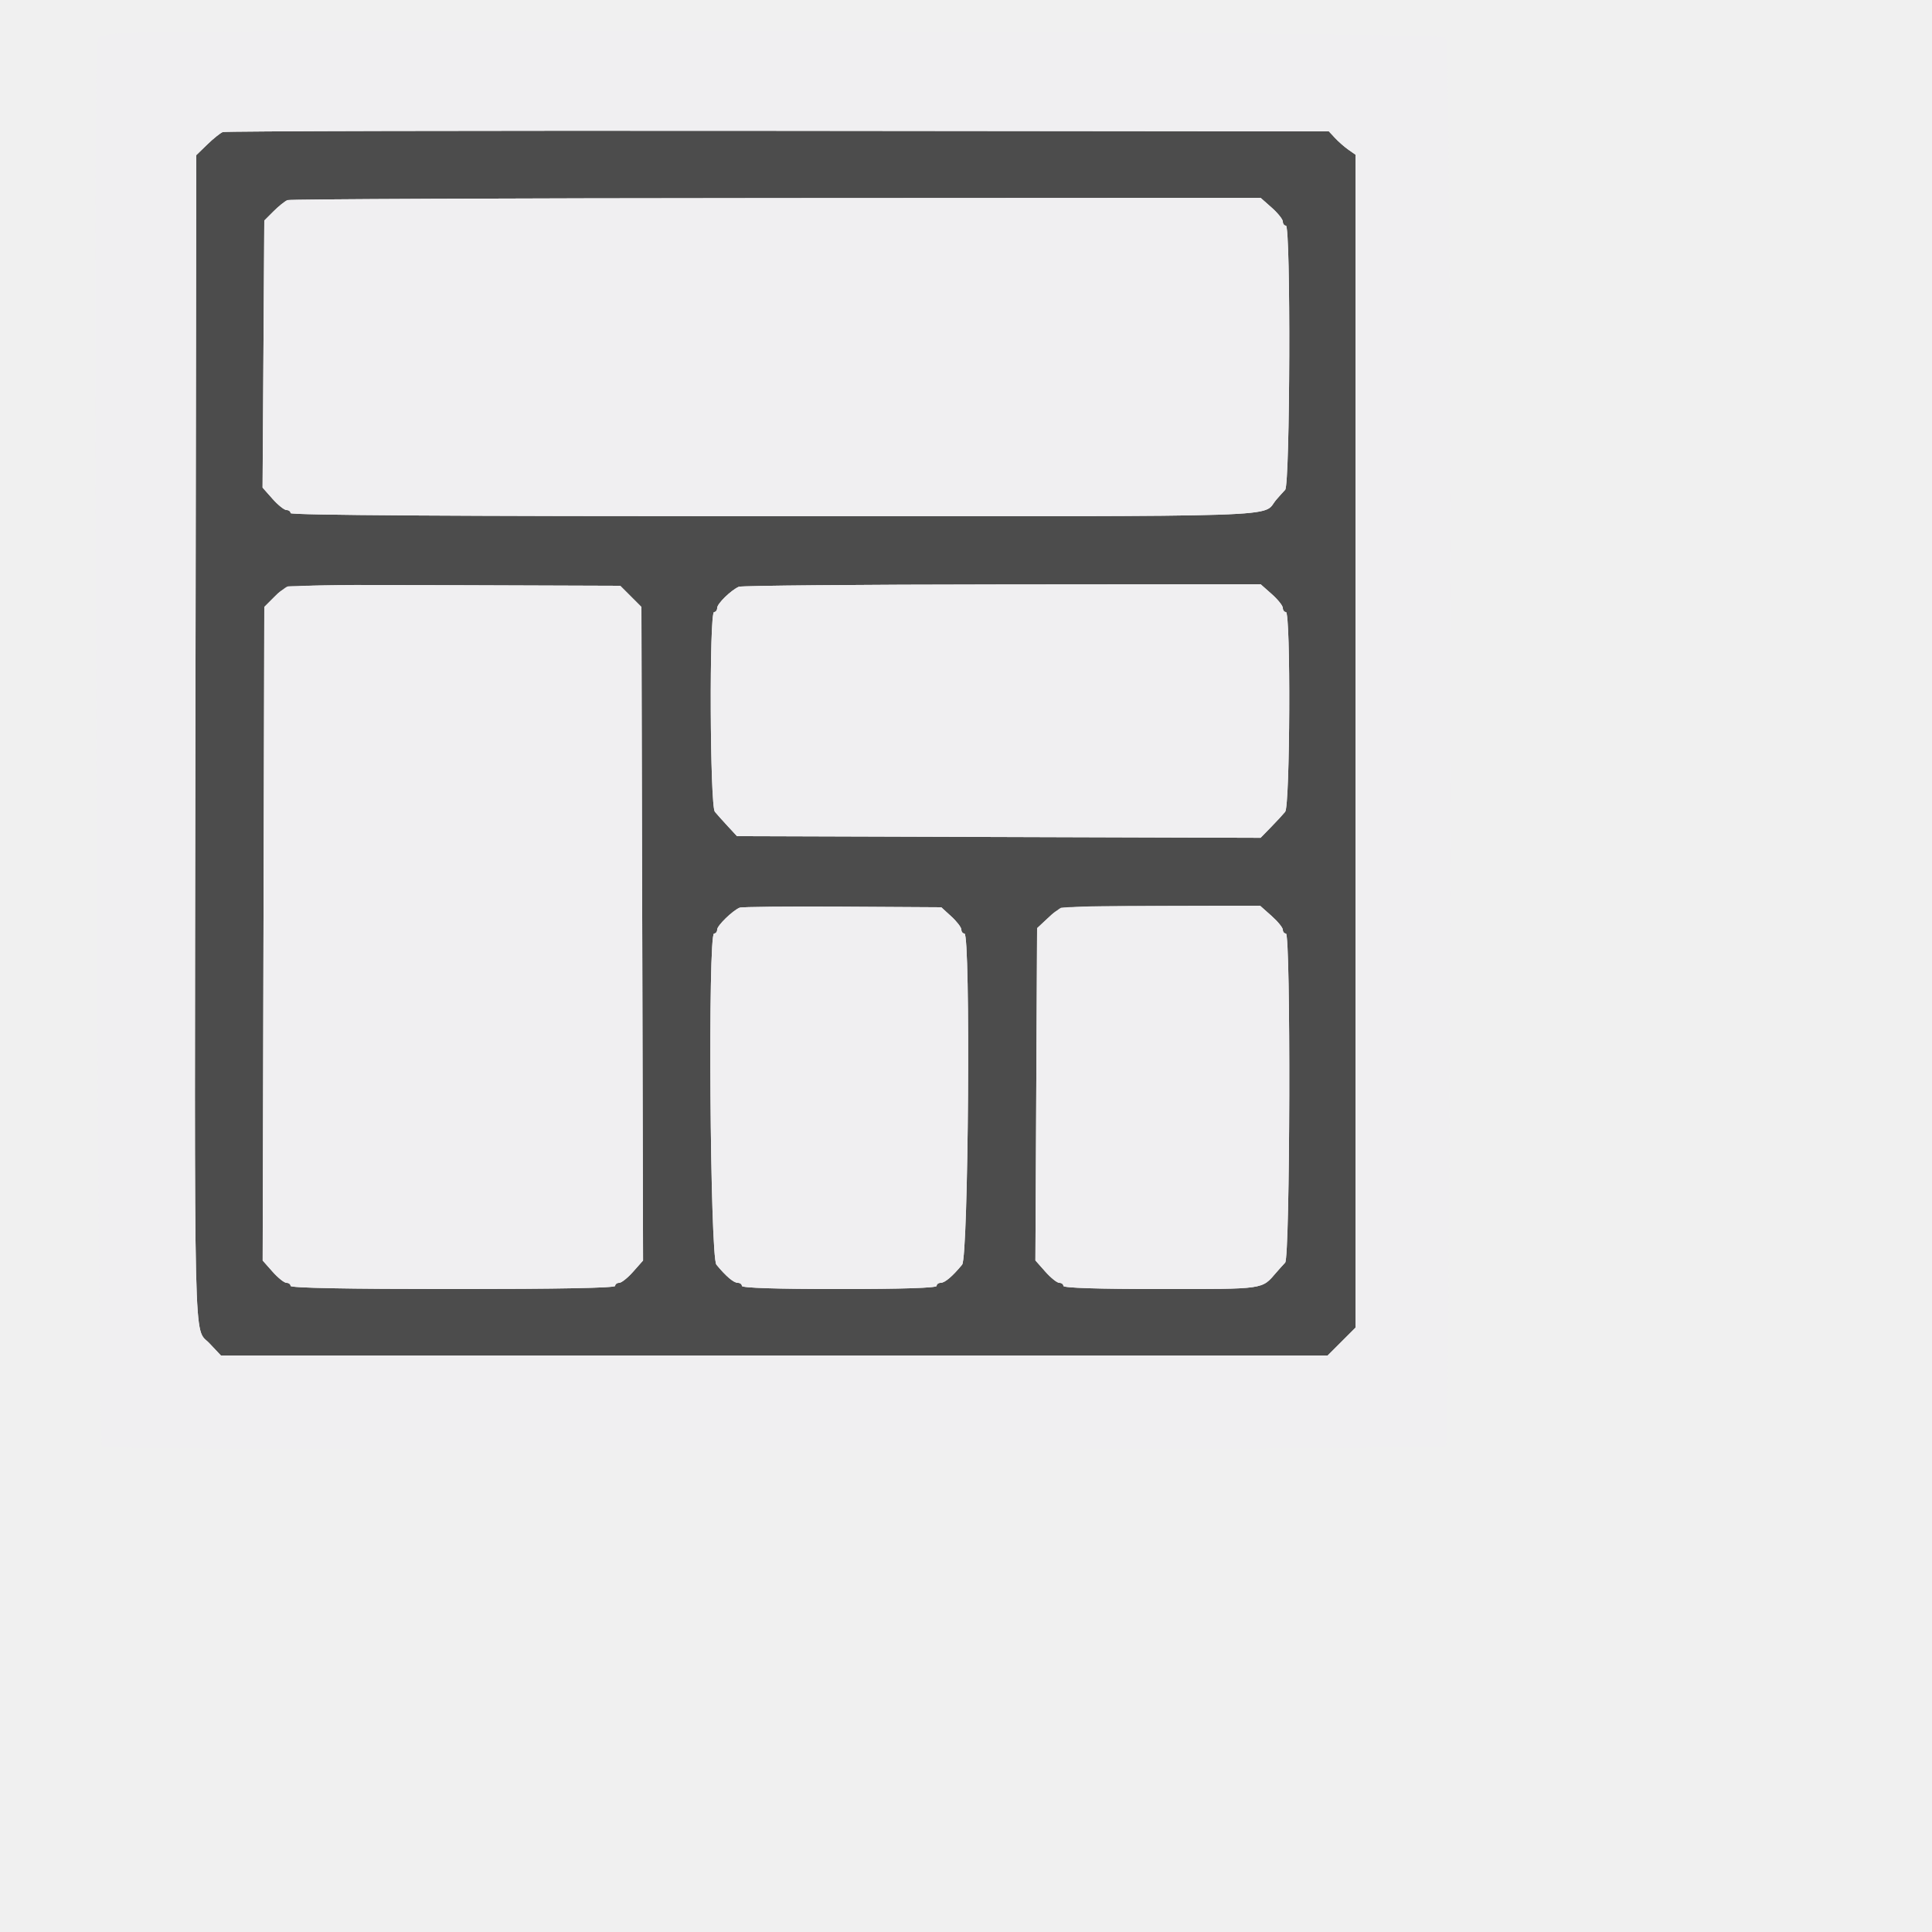
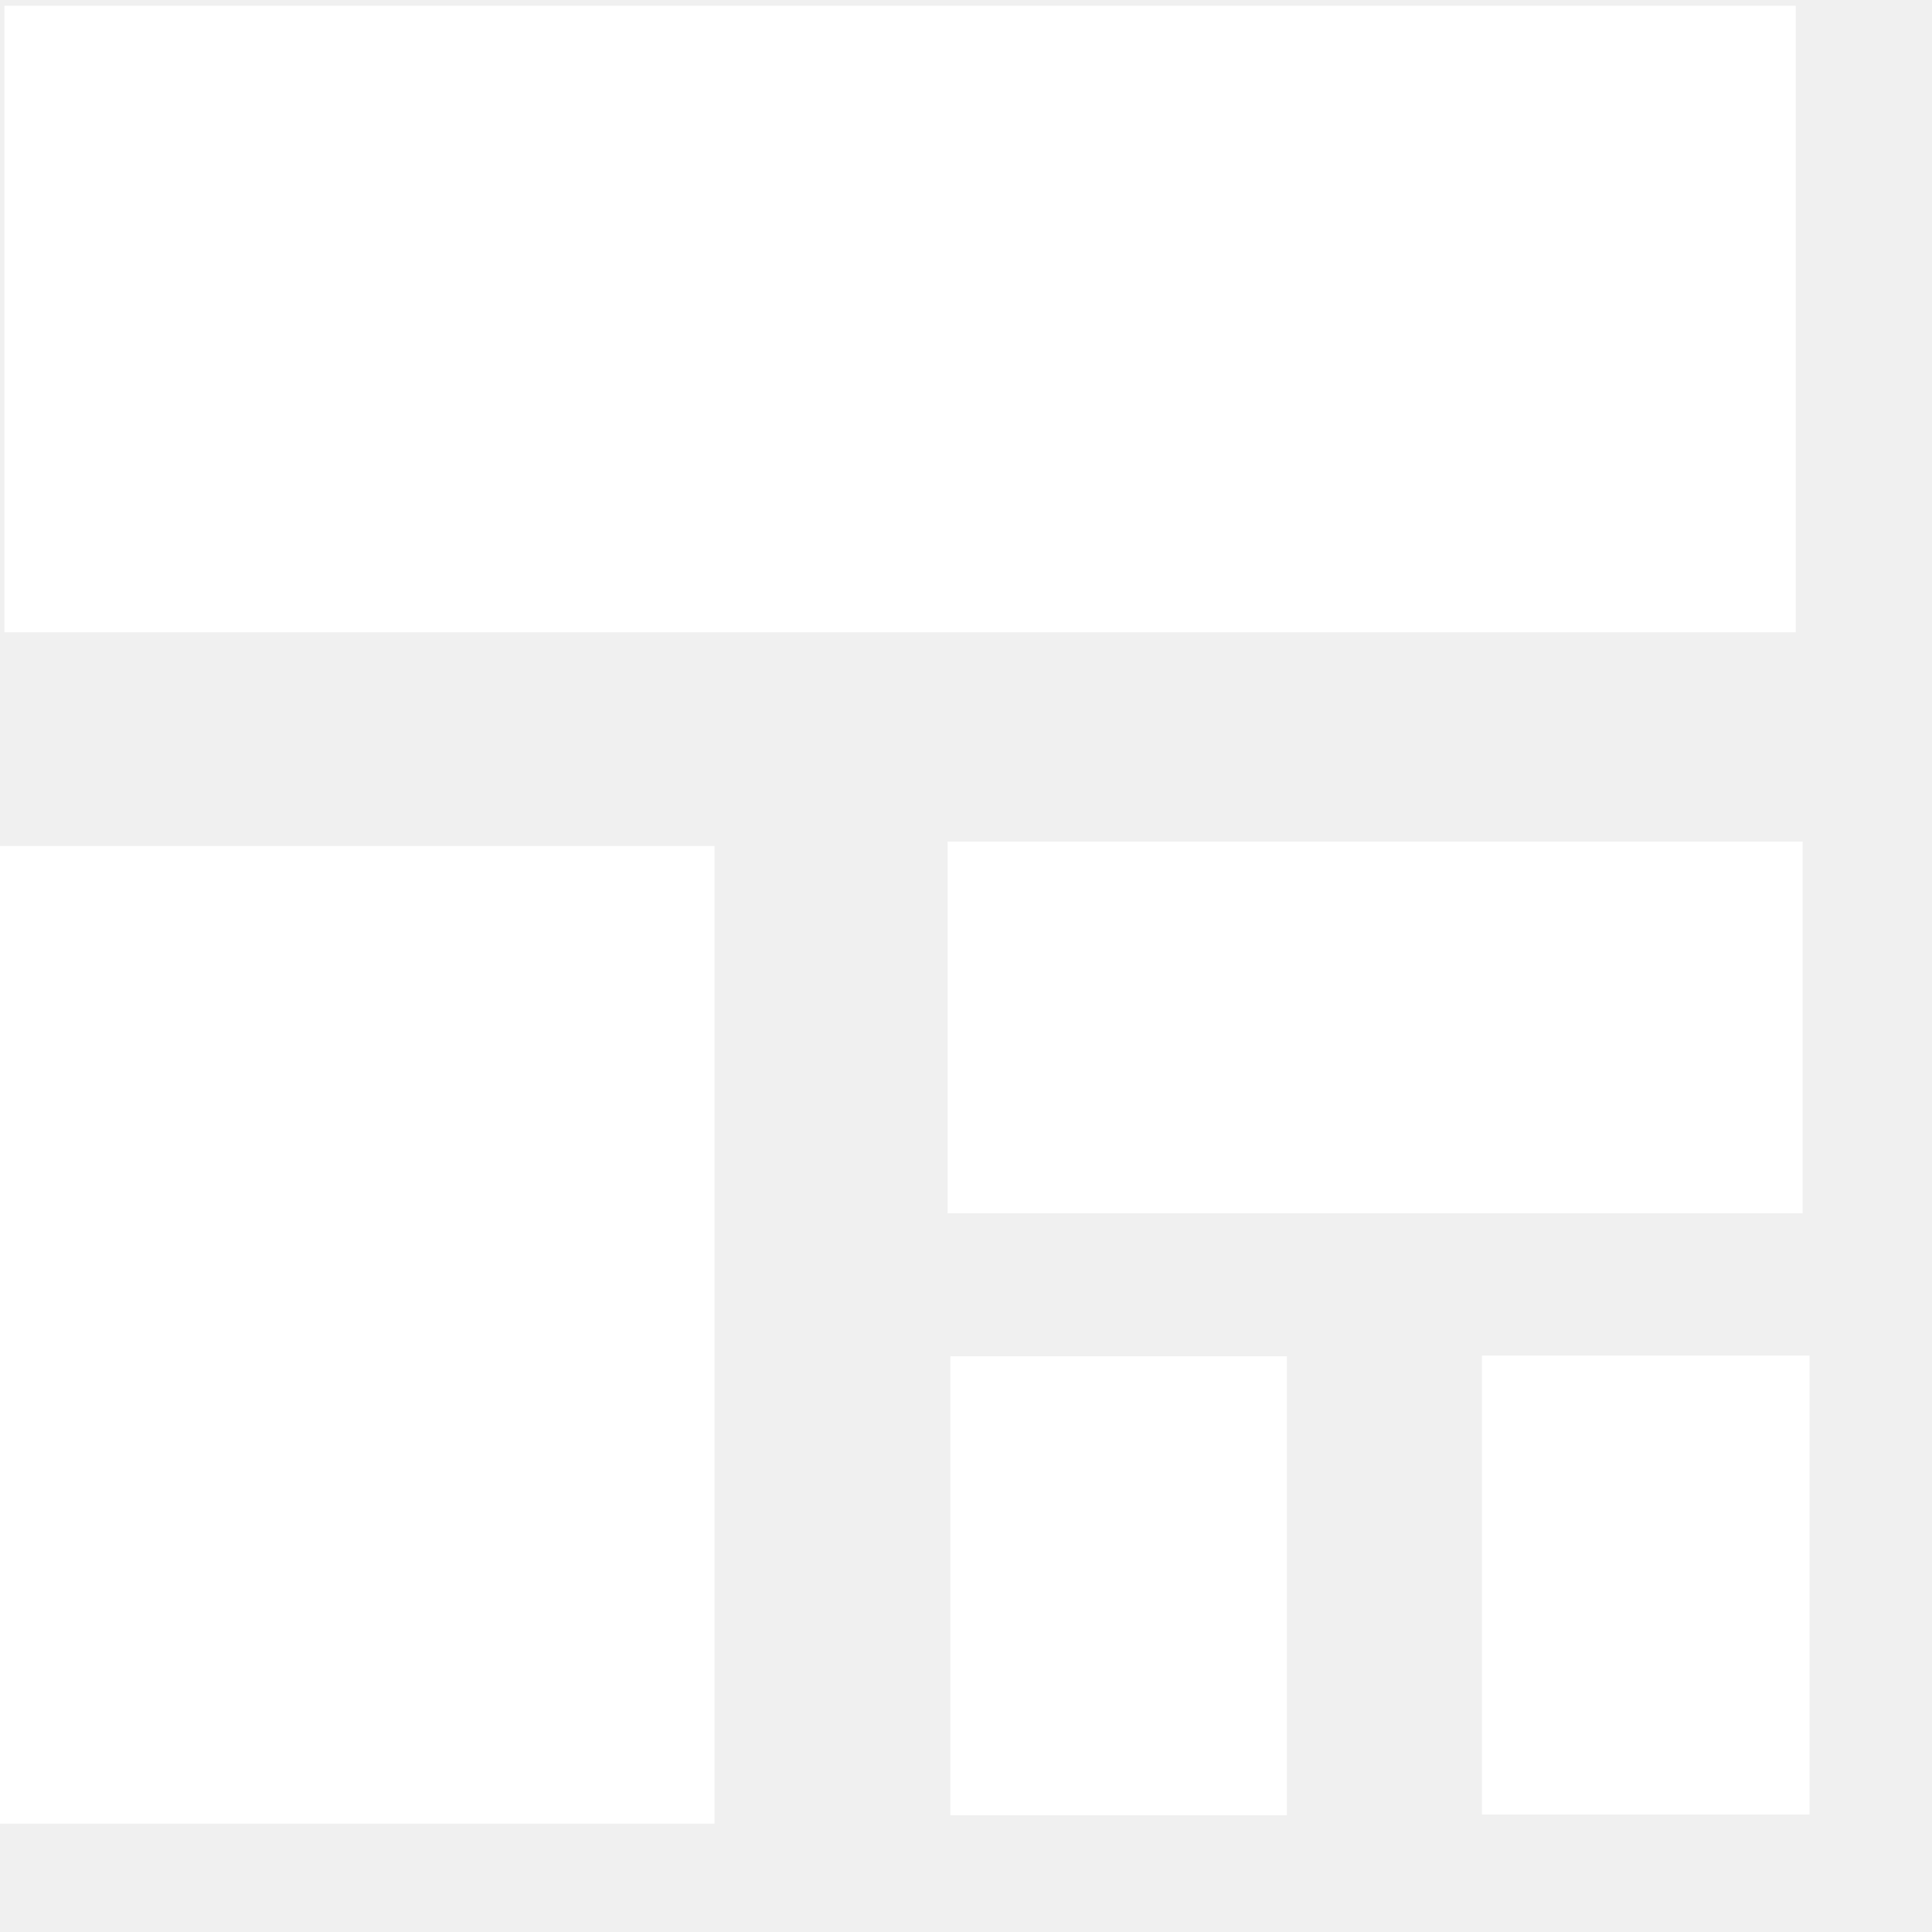
- <svg xmlns="http://www.w3.org/2000/svg" id="svg" version="1.1" width="500" height="500" style="display: block;">
-   <g id="svgg">
-     <path id="path0" d="M57.635 34.181 C 56.994 34.435,55.194 35.882,53.635 37.397 L 50.800 40.150 50.572 189.875 C 50.320 354.781,50.055 343.253,54.193 347.640 L 57.174 350.800 200.387 350.800 L 343.600 350.800 347.200 347.200 L 350.800 343.600 350.800 191.815 L 350.800 40.031 348.968 38.748 C 347.960 38.042,346.410 36.685,345.522 35.732 L 343.909 34.000 201.354 33.860 C 122.949 33.783,58.276 33.927,57.635 34.181 M329.123 53.747 C 330.705 55.148,332.000 56.768,332.000 57.347 C 332.000 57.926,332.360 58.400,332.800 58.400 C 334.075 58.400,333.879 125.420,332.600 126.768 C 332.050 127.347,331.021 128.492,330.314 129.311 C 326.287 133.976,337.673 133.600,200.391 133.600 C 117.464 133.600,75.200 133.330,75.200 132.800 C 75.200 132.360,74.726 132.000,74.147 132.000 C 73.568 132.000,71.937 130.693,70.523 129.096 L 67.952 126.191 68.176 91.633 L 68.400 57.076 70.808 54.669 C 72.132 53.345,73.752 52.051,74.408 51.794 C 75.063 51.537,131.995 51.298,200.923 51.263 L 326.246 51.200 329.123 53.747 M163.262 154.338 L 166.000 157.077 166.211 241.649 L 166.421 326.222 163.864 329.111 C 162.457 330.700,160.832 332.000,160.253 332.000 C 159.674 332.000,159.200 332.360,159.200 332.800 C 159.200 333.323,144.667 333.600,117.200 333.600 C 89.733 333.600,75.200 333.323,75.200 332.800 C 75.200 332.360,74.726 332.000,74.147 332.000 C 73.568 332.000,71.943 330.700,70.536 329.111 L 67.979 326.222 68.189 241.649 L 68.400 157.077 70.808 154.669 C 74.328 151.149,72.209 151.293,118.062 151.453 L 160.524 151.600 163.262 154.338 M329.123 153.747 C 330.705 155.148,332.000 156.768,332.000 157.347 C 332.000 157.926,332.360 158.400,332.800 158.400 C 334.067 158.400,333.873 208.531,332.600 210.098 C 332.050 210.774,330.393 212.565,328.918 214.077 L 326.235 216.826 258.486 216.613 L 190.737 216.400 188.368 213.844 C 187.066 212.438,185.550 210.743,185.000 210.078 C 183.727 208.537,183.532 158.400,184.800 158.400 C 185.240 158.400,185.600 157.925,185.600 157.344 C 185.600 156.242,189.114 152.795,191.194 151.856 C 191.857 151.557,222.515 151.287,259.323 151.256 L 326.246 151.200 329.123 153.747 M246.200 237.178 C 247.630 238.486,248.800 240.016,248.800 240.578 C 248.800 241.140,249.160 241.600,249.600 241.600 C 251.223 241.600,250.637 325.293,249.000 327.289 C 246.534 330.297,244.527 332.000,243.449 332.000 C 242.872 332.000,242.400 332.360,242.400 332.800 C 242.400 333.316,233.467 333.600,217.200 333.600 C 200.933 333.600,192.000 333.316,192.000 332.800 C 192.000 332.360,191.528 332.000,190.951 332.000 C 189.873 332.000,187.866 330.297,185.400 327.289 C 183.763 325.293,183.177 241.600,184.800 241.600 C 185.240 241.600,185.600 241.140,185.600 240.578 C 185.600 239.552,189.561 235.688,191.410 234.910 C 191.955 234.681,203.920 234.563,218.000 234.647 L 243.600 234.800 246.200 237.178 M329.055 237.020 C 330.675 238.461,332.000 240.081,332.000 240.620 C 332.000 241.159,332.360 241.600,332.800 241.600 C 334.078 241.600,333.882 325.418,332.600 326.768 C 332.050 327.347,331.021 328.492,330.314 329.311 C 326.477 333.756,327.563 333.600,300.391 333.600 C 284.130 333.600,275.200 333.316,275.200 332.800 C 275.200 332.360,274.726 332.000,274.147 332.000 C 273.568 332.000,271.939 330.695,270.527 329.100 L 267.960 326.201 268.180 283.208 L 268.400 240.215 271.021 237.767 C 274.681 234.349,273.020 234.533,300.855 234.463 L 326.109 234.400 329.055 237.020 " stroke="none" fill="#4c4c4c" fill-rule="evenodd" />
-     <path id="path1" d="M29.600 8.730 C 27.180 8.989,25.280 9.466,25.378 9.792 C 25.476 10.117,25.383 10.837,25.171 11.392 C 24.016 14.418,25.232 373.679,26.400 374.417 C 28.319 375.630,373.025 375.455,374.240 374.240 C 375.537 372.943,375.649 10.400,374.353 10.400 C 373.887 10.400,373.696 10.092,373.929 9.715 C 374.938 8.082,44.529 7.137,29.600 8.730 M345.522 35.732 C 346.410 36.685,347.960 38.042,348.968 38.748 L 350.800 40.031 350.800 191.815 L 350.800 343.600 347.200 347.200 L 343.600 350.800 200.387 350.800 L 57.174 350.800 54.193 347.640 C 50.055 343.253,50.320 354.781,50.572 189.875 L 50.800 40.150 53.635 37.397 C 55.194 35.882,56.994 34.435,57.635 34.181 C 58.276 33.927,122.949 33.783,201.354 33.860 L 343.909 34.000 345.522 35.732 M74.408 51.794 C 73.752 52.051,72.132 53.345,70.808 54.669 L 68.400 57.076 68.176 91.633 L 67.952 126.191 70.523 129.096 C 71.937 130.693,73.568 132.000,74.147 132.000 C 74.726 132.000,75.200 132.360,75.200 132.800 C 75.200 133.330,117.464 133.600,200.391 133.600 C 337.673 133.600,326.287 133.976,330.314 129.311 C 331.021 128.492,332.050 127.347,332.600 126.768 C 333.879 125.420,334.075 58.400,332.800 58.400 C 332.360 58.400,332.000 57.926,332.000 57.347 C 332.000 56.768,330.705 55.148,329.123 53.747 L 326.246 51.200 200.923 51.263 C 131.995 51.298,75.063 51.537,74.408 51.794 M74.408 151.783 C 73.752 152.046,72.132 153.345,70.808 154.669 L 68.400 157.077 68.189 241.649 L 67.979 326.222 70.536 329.111 C 71.943 330.700,73.568 332.000,74.147 332.000 C 74.726 332.000,75.200 332.360,75.200 332.800 C 75.200 333.323,89.733 333.600,117.200 333.600 C 144.667 333.600,159.200 333.323,159.200 332.800 C 159.200 332.360,159.674 332.000,160.253 332.000 C 160.832 332.000,162.457 330.700,163.864 329.111 L 166.421 326.222 166.211 241.649 L 166.000 157.077 163.262 154.338 L 160.524 151.600 118.062 151.453 C 94.708 151.372,75.063 151.520,74.408 151.783 M191.194 151.856 C 189.114 152.795,185.600 156.242,185.600 157.344 C 185.600 157.925,185.240 158.400,184.800 158.400 C 183.532 158.400,183.727 208.537,185.000 210.078 C 185.550 210.743,187.066 212.438,188.368 213.844 L 190.737 216.400 258.486 216.613 L 326.235 216.826 328.918 214.077 C 330.393 212.565,332.050 210.774,332.600 210.098 C 333.873 208.531,334.067 158.400,332.800 158.400 C 332.360 158.400,332.000 157.926,332.000 157.347 C 332.000 156.768,330.705 155.148,329.123 153.747 L 326.246 151.200 259.323 151.256 C 222.515 151.287,191.857 151.557,191.194 151.856 M191.410 234.910 C 189.561 235.688,185.600 239.552,185.600 240.578 C 185.600 241.140,185.240 241.600,184.800 241.600 C 183.177 241.600,183.763 325.293,185.400 327.289 C 187.866 330.297,189.873 332.000,190.951 332.000 C 191.528 332.000,192.000 332.360,192.000 332.800 C 192.000 333.316,200.933 333.600,217.200 333.600 C 233.467 333.600,242.400 333.316,242.400 332.800 C 242.400 332.360,242.872 332.000,243.449 332.000 C 244.527 332.000,246.534 330.297,249.000 327.289 C 250.637 325.293,251.223 241.600,249.600 241.600 C 249.160 241.600,248.800 241.140,248.800 240.578 C 248.800 240.016,247.630 238.486,246.200 237.178 L 243.600 234.800 218.000 234.647 C 203.920 234.563,191.955 234.681,191.410 234.910 M274.621 234.923 C 274.082 235.141,272.462 236.421,271.021 237.767 L 268.400 240.215 268.180 283.208 L 267.960 326.201 270.527 329.100 C 271.939 330.695,273.568 332.000,274.147 332.000 C 274.726 332.000,275.200 332.360,275.200 332.800 C 275.200 333.316,284.130 333.600,300.391 333.600 C 327.563 333.600,326.477 333.756,330.314 329.311 C 331.021 328.492,332.050 327.347,332.600 326.768 C 333.882 325.418,334.078 241.600,332.800 241.600 C 332.360 241.600,332.000 241.159,332.000 240.620 C 332.000 240.081,330.675 238.461,329.055 237.020 L 326.109 234.400 300.855 234.463 C 286.965 234.498,275.159 234.705,274.621 234.923 " stroke="none" fill="#f0eff1" fill-rule="evenodd" />
-   </g>
+ <svg xmlns="http://www.w3.org/2000/svg" width="24" height="24" viewBox="0 0 24 24" version="1.1" id="svg3682">
+   <defs id="defs3686" />
+   <rect style="fill:#ffffff;fill-opacity:1;stroke:none;stroke-width:7.2" id="rect4509" width="22.252" height="7.784" x="0.055" y="0.071" />
+   <rect style="fill:#ffffff;fill-opacity:1;stroke:none;stroke-width:1.644" id="rect4511" width="8.876" height="12.145" x="-4.6697002e-009" y="10.509" />
+   <rect style="fill:#ffffff;fill-opacity:1;stroke:none;stroke-width:0.901" id="rect4513" width="10.621" height="4.617" x="11.772" y="10.455" />
+   <rect style="fill:#ffffff;fill-opacity:1;stroke:none;stroke-width:0.755" id="rect4515" width="4.18" height="5.702" x="11.806" y="16.848" />
+   <rect style="fill:#ffffff;fill-opacity:1;stroke:none;stroke-width:0.745" id="rect4515-7" width="4.07" height="5.702" x="18.409" y="16.839" />
</svg>
